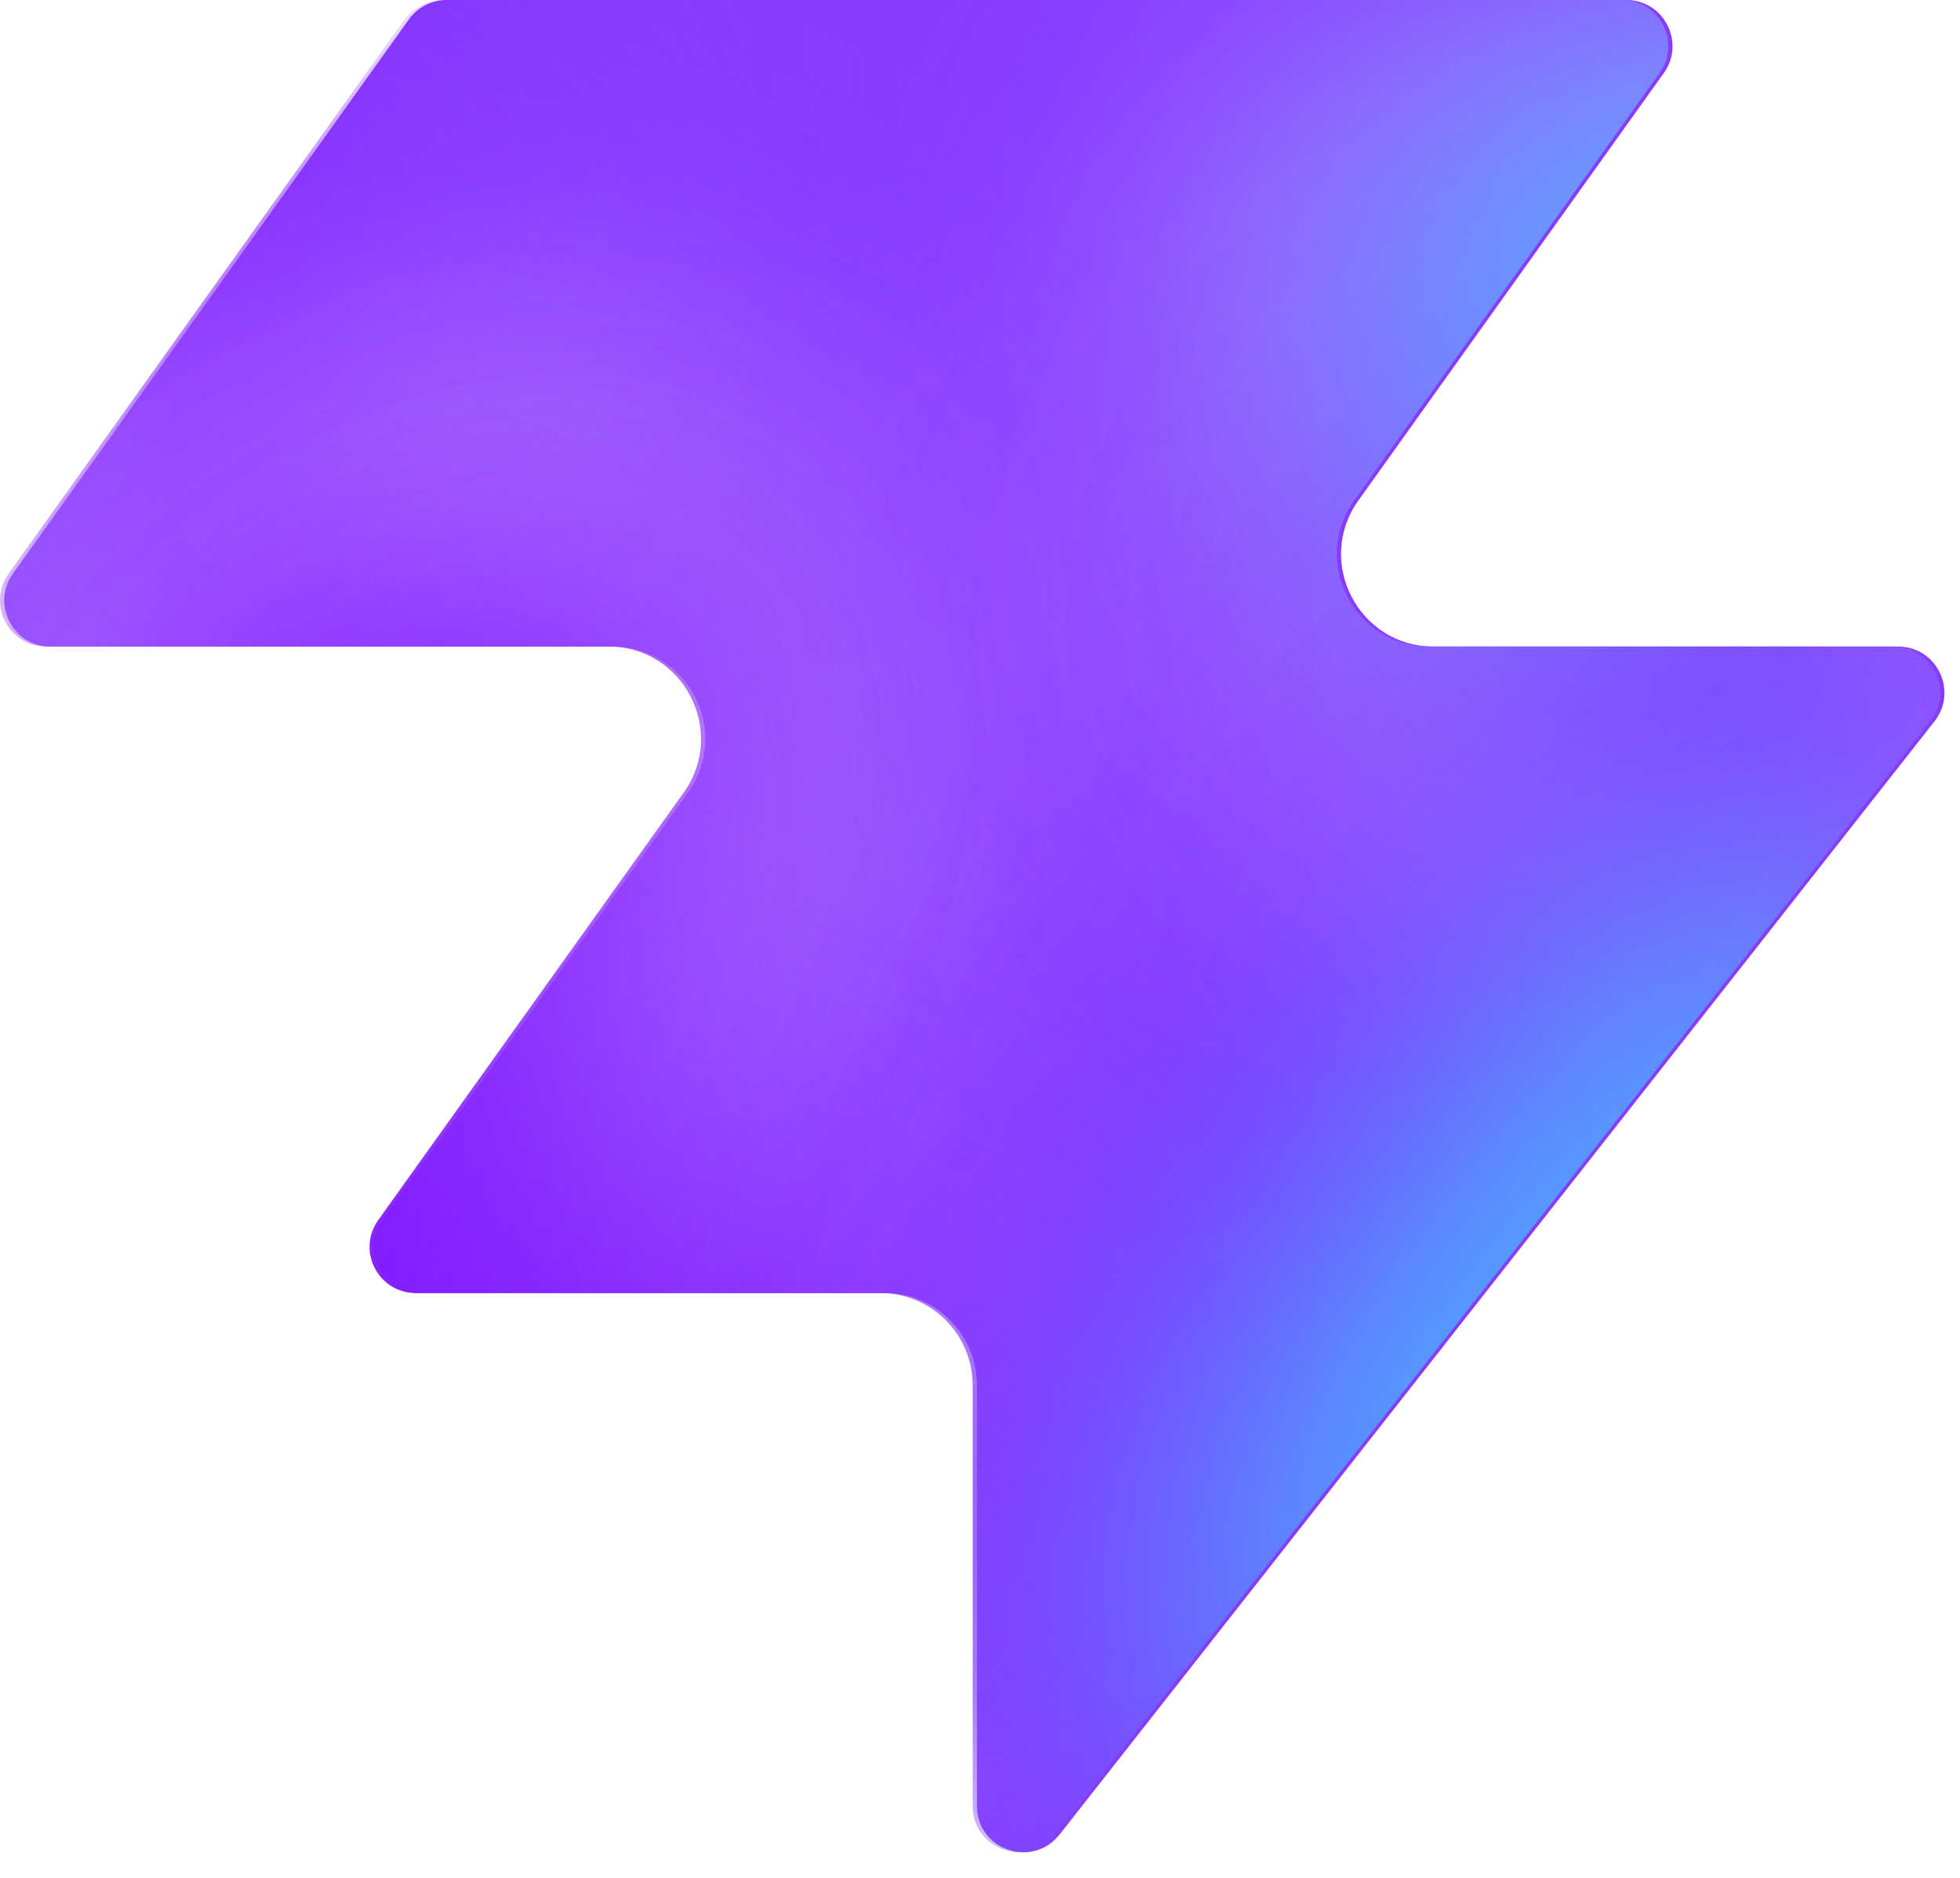
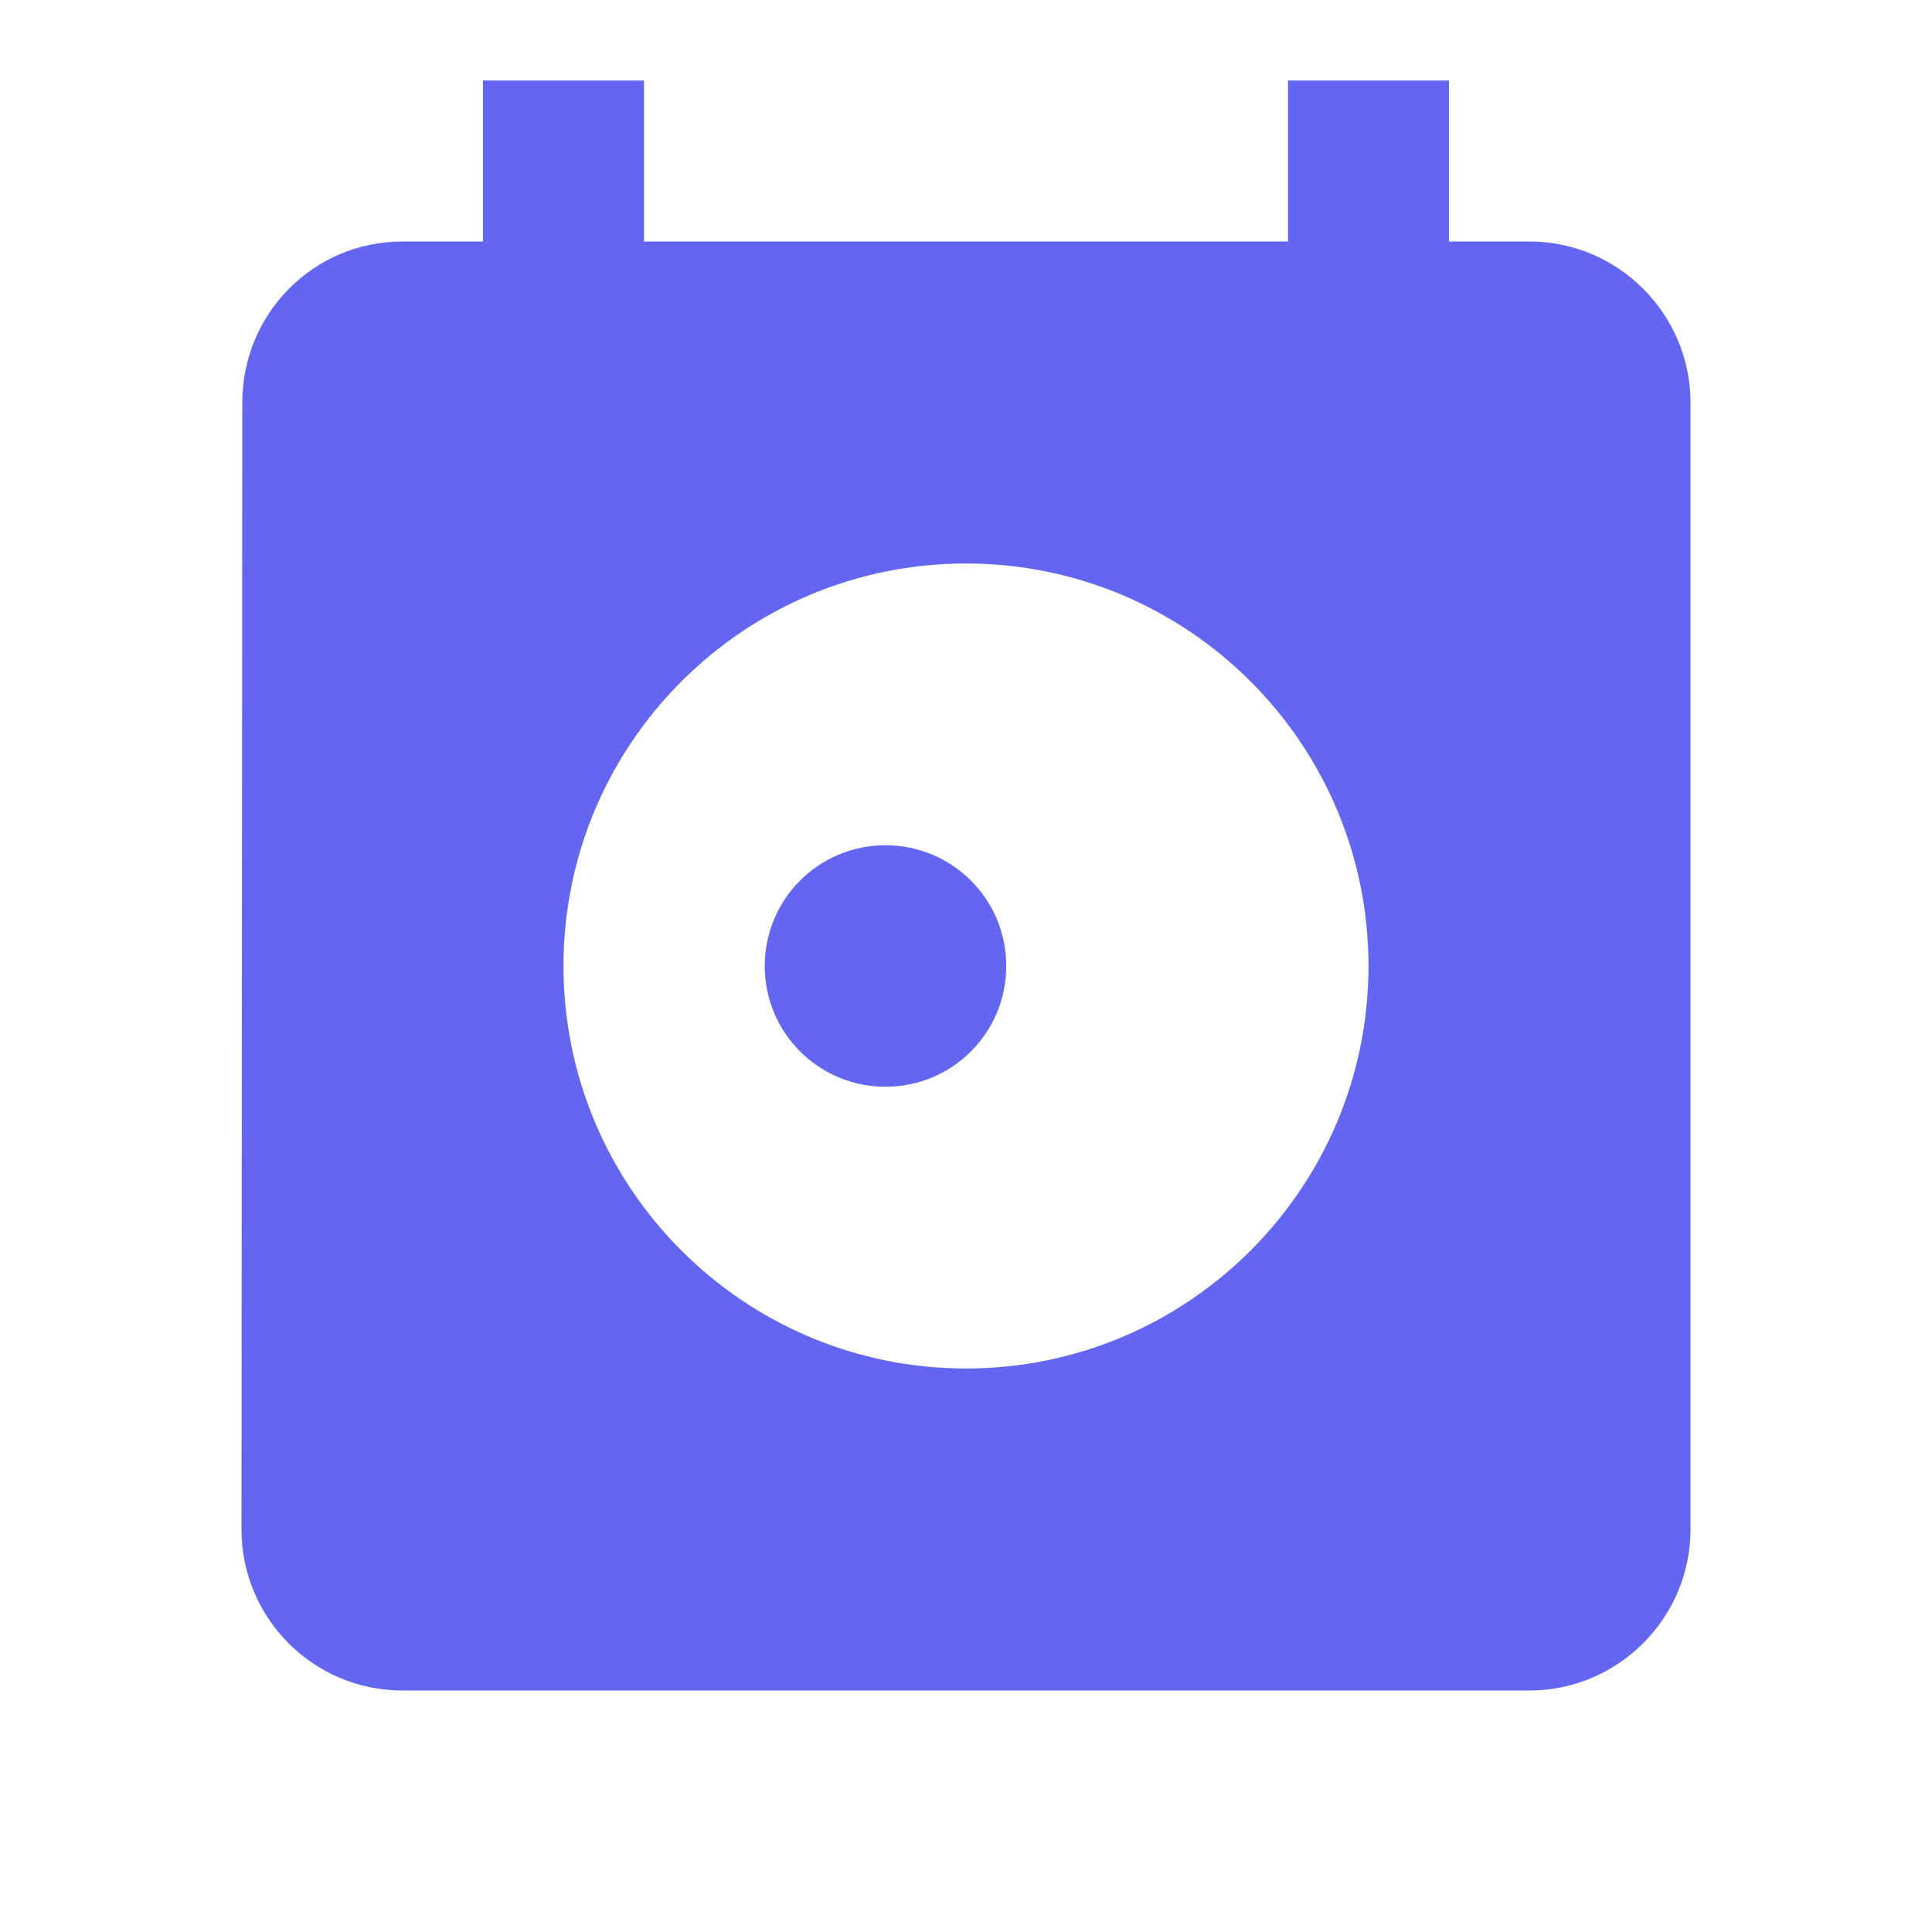
- <svg xmlns="http://www.w3.org/2000/svg" width="48" height="46" fill="none" viewBox="0 0 48 46">
-   <path fill="#863bff" d="M25.946 44.938c-.664.845-2.021.375-2.021-.698V33.937a2.26 2.26 0 0 0-2.262-2.262H10.287c-.92 0-1.456-1.04-.92-1.788l7.48-10.471c1.07-1.497 0-3.578-1.842-3.578H1.237c-.92 0-1.456-1.04-.92-1.788L10.013.474c.214-.297.556-.474.92-.474h28.894c.92 0 1.456 1.04.92 1.788l-7.48 10.471c-1.07 1.498 0 3.579 1.842 3.579h11.377c.943 0 1.473 1.088.89 1.83L25.947 44.94z" style="fill:#863bff;fill:color(display-p3 .525 .23 1);fill-opacity:1" />
-   <mask id="a" width="48" height="46" x="0" y="0" maskUnits="userSpaceOnUse" style="mask-type:alpha">
-     <path fill="#000" d="M25.842 44.938c-.664.844-2.021.375-2.021-.698V33.937a2.26 2.26 0 0 0-2.262-2.262H10.183c-.92 0-1.456-1.04-.92-1.788l7.48-10.471c1.07-1.498 0-3.579-1.842-3.579H1.133c-.92 0-1.456-1.04-.92-1.787L9.91.473c.214-.297.556-.474.92-.474h28.894c.92 0 1.456 1.04.92 1.788l-7.48 10.471c-1.07 1.498 0 3.578 1.842 3.578h11.377c.943 0 1.473 1.088.89 1.832L25.843 44.94z" style="fill:#000;fill-opacity:1" />
-   </mask>
-   <g mask="url(#a)">
-     <g filter="url(#b)">
-       <ellipse cx="5.508" cy="14.704" fill="#ede6ff" rx="5.508" ry="14.704" style="fill:#ede6ff;fill:color(display-p3 .927 .903 1);fill-opacity:1" transform="matrix(.00324 1 1 -.00324 -4.47 31.516)" />
-     </g>
-     <g filter="url(#c)">
-       <ellipse cx="10.399" cy="29.851" fill="#ede6ff" rx="10.399" ry="29.851" style="fill:#ede6ff;fill:color(display-p3 .927 .903 1);fill-opacity:1" transform="matrix(.00324 1 1 -.00324 -39.328 7.883)" />
-     </g>
-     <g filter="url(#d)">
-       <ellipse cx="5.508" cy="30.487" fill="#7e14ff" rx="5.508" ry="30.487" style="fill:#7e14ff;fill:color(display-p3 .492 .077 1);fill-opacity:1" transform="rotate(89.814 -25.913 -14.639)scale(1 -1)" />
-     </g>
-     <g filter="url(#e)">
-       <ellipse cx="5.508" cy="30.599" fill="#7e14ff" rx="5.508" ry="30.599" style="fill:#7e14ff;fill:color(display-p3 .492 .077 1);fill-opacity:1" transform="rotate(89.814 -32.644 -3.334)scale(1 -1)" />
-     </g>
-     <g filter="url(#f)">
-       <ellipse cx="5.508" cy="30.599" fill="#7e14ff" rx="5.508" ry="30.599" style="fill:#7e14ff;fill:color(display-p3 .492 .077 1);fill-opacity:1" transform="matrix(.00324 1 1 -.00324 -34.34 30.47)" />
-     </g>
-     <g filter="url(#g)">
-       <ellipse cx="14.072" cy="22.078" fill="#ede6ff" rx="14.072" ry="22.078" style="fill:#ede6ff;fill:color(display-p3 .927 .903 1);fill-opacity:1" transform="rotate(93.35 24.506 48.493)scale(-1 1)" />
-     </g>
-     <g filter="url(#h)">
-       <ellipse cx="3.47" cy="21.501" fill="#7e14ff" rx="3.47" ry="21.501" style="fill:#7e14ff;fill:color(display-p3 .492 .077 1);fill-opacity:1" transform="rotate(89.009 28.708 47.59)scale(-1 1)" />
-     </g>
-     <g filter="url(#i)">
-       <ellipse cx="3.47" cy="21.501" fill="#7e14ff" rx="3.47" ry="21.501" style="fill:#7e14ff;fill:color(display-p3 .492 .077 1);fill-opacity:1" transform="rotate(89.009 28.708 47.59)scale(-1 1)" />
-     </g>
-     <g filter="url(#j)">
-       <ellipse cx=".387" cy="8.972" fill="#7e14ff" rx="4.407" ry="29.108" style="fill:#7e14ff;fill:color(display-p3 .492 .077 1);fill-opacity:1" transform="rotate(39.51 .387 8.972)" />
-     </g>
-     <g filter="url(#k)">
-       <ellipse cx="47.523" cy="-6.092" fill="#7e14ff" rx="4.407" ry="29.108" style="fill:#7e14ff;fill:color(display-p3 .492 .077 1);fill-opacity:1" transform="rotate(37.892 47.523 -6.092)" />
-     </g>
-     <g filter="url(#l)">
-       <ellipse cx="41.412" cy="6.333" fill="#47bfff" rx="5.971" ry="9.665" style="fill:#47bfff;fill:color(display-p3 .28 .748 1);fill-opacity:1" transform="rotate(37.892 41.412 6.333)" />
-     </g>
-     <g filter="url(#m)">
-       <ellipse cx="-1.879" cy="38.332" fill="#7e14ff" rx="4.407" ry="29.108" style="fill:#7e14ff;fill:color(display-p3 .492 .077 1);fill-opacity:1" transform="rotate(37.892 -1.88 38.332)" />
-     </g>
-     <g filter="url(#n)">
-       <ellipse cx="-1.879" cy="38.332" fill="#7e14ff" rx="4.407" ry="29.108" style="fill:#7e14ff;fill:color(display-p3 .492 .077 1);fill-opacity:1" transform="rotate(37.892 -1.88 38.332)" />
-     </g>
-     <g filter="url(#o)">
-       <ellipse cx="35.651" cy="29.907" fill="#7e14ff" rx="4.407" ry="29.108" style="fill:#7e14ff;fill:color(display-p3 .492 .077 1);fill-opacity:1" transform="rotate(37.892 35.651 29.907)" />
-     </g>
-     <g filter="url(#p)">
-       <ellipse cx="38.418" cy="32.4" fill="#47bfff" rx="5.971" ry="15.297" style="fill:#47bfff;fill:color(display-p3 .28 .748 1);fill-opacity:1" transform="rotate(37.892 38.418 32.4)" />
-     </g>
-   </g>
-   <defs>
-     <filter id="b" width="60.045" height="41.654" x="-19.77" y="16.149" color-interpolation-filters="sRGB" filterUnits="userSpaceOnUse">
-       <feFlood flood-opacity="0" result="BackgroundImageFix" />
-       <feBlend in="SourceGraphic" in2="BackgroundImageFix" result="shape" />
-       <feGaussianBlur result="effect1_foregroundBlur_2002_17158" stdDeviation="7.659" />
-     </filter>
-     <filter id="c" width="90.34" height="51.437" x="-54.613" y="-7.533" color-interpolation-filters="sRGB" filterUnits="userSpaceOnUse">
-       <feFlood flood-opacity="0" result="BackgroundImageFix" />
-       <feBlend in="SourceGraphic" in2="BackgroundImageFix" result="shape" />
-       <feGaussianBlur result="effect1_foregroundBlur_2002_17158" stdDeviation="7.659" />
-     </filter>
-     <filter id="d" width="79.355" height="29.4" x="-49.64" y="2.03" color-interpolation-filters="sRGB" filterUnits="userSpaceOnUse">
-       <feFlood flood-opacity="0" result="BackgroundImageFix" />
-       <feBlend in="SourceGraphic" in2="BackgroundImageFix" result="shape" />
-       <feGaussianBlur result="effect1_foregroundBlur_2002_17158" stdDeviation="4.596" />
-     </filter>
-     <filter id="e" width="79.579" height="29.4" x="-45.045" y="20.029" color-interpolation-filters="sRGB" filterUnits="userSpaceOnUse">
-       <feFlood flood-opacity="0" result="BackgroundImageFix" />
-       <feBlend in="SourceGraphic" in2="BackgroundImageFix" result="shape" />
-       <feGaussianBlur result="effect1_foregroundBlur_2002_17158" stdDeviation="4.596" />
-     </filter>
-     <filter id="f" width="79.579" height="29.4" x="-43.513" y="21.178" color-interpolation-filters="sRGB" filterUnits="userSpaceOnUse">
-       <feFlood flood-opacity="0" result="BackgroundImageFix" />
-       <feBlend in="SourceGraphic" in2="BackgroundImageFix" result="shape" />
-       <feGaussianBlur result="effect1_foregroundBlur_2002_17158" stdDeviation="4.596" />
-     </filter>
-     <filter id="g" width="74.749" height="58.852" x="15.756" y="-17.901" color-interpolation-filters="sRGB" filterUnits="userSpaceOnUse">
-       <feFlood flood-opacity="0" result="BackgroundImageFix" />
-       <feBlend in="SourceGraphic" in2="BackgroundImageFix" result="shape" />
-       <feGaussianBlur result="effect1_foregroundBlur_2002_17158" stdDeviation="7.659" />
-     </filter>
-     <filter id="h" width="61.377" height="25.362" x="23.548" y="2.284" color-interpolation-filters="sRGB" filterUnits="userSpaceOnUse">
-       <feFlood flood-opacity="0" result="BackgroundImageFix" />
-       <feBlend in="SourceGraphic" in2="BackgroundImageFix" result="shape" />
-       <feGaussianBlur result="effect1_foregroundBlur_2002_17158" stdDeviation="4.596" />
-     </filter>
-     <filter id="i" width="61.377" height="25.362" x="23.548" y="2.284" color-interpolation-filters="sRGB" filterUnits="userSpaceOnUse">
-       <feFlood flood-opacity="0" result="BackgroundImageFix" />
-       <feBlend in="SourceGraphic" in2="BackgroundImageFix" result="shape" />
-       <feGaussianBlur result="effect1_foregroundBlur_2002_17158" stdDeviation="4.596" />
-     </filter>
-     <filter id="j" width="56.045" height="63.649" x="-27.636" y="-22.853" color-interpolation-filters="sRGB" filterUnits="userSpaceOnUse">
-       <feFlood flood-opacity="0" result="BackgroundImageFix" />
-       <feBlend in="SourceGraphic" in2="BackgroundImageFix" result="shape" />
-       <feGaussianBlur result="effect1_foregroundBlur_2002_17158" stdDeviation="4.596" />
-     </filter>
-     <filter id="k" width="54.814" height="64.646" x="20.116" y="-38.415" color-interpolation-filters="sRGB" filterUnits="userSpaceOnUse">
-       <feFlood flood-opacity="0" result="BackgroundImageFix" />
-       <feBlend in="SourceGraphic" in2="BackgroundImageFix" result="shape" />
-       <feGaussianBlur result="effect1_foregroundBlur_2002_17158" stdDeviation="4.596" />
-     </filter>
-     <filter id="l" width="33.541" height="35.313" x="24.641" y="-11.323" color-interpolation-filters="sRGB" filterUnits="userSpaceOnUse">
-       <feFlood flood-opacity="0" result="BackgroundImageFix" />
-       <feBlend in="SourceGraphic" in2="BackgroundImageFix" result="shape" />
-       <feGaussianBlur result="effect1_foregroundBlur_2002_17158" stdDeviation="4.596" />
-     </filter>
-     <filter id="m" width="54.814" height="64.646" x="-29.286" y="6.009" color-interpolation-filters="sRGB" filterUnits="userSpaceOnUse">
-       <feFlood flood-opacity="0" result="BackgroundImageFix" />
-       <feBlend in="SourceGraphic" in2="BackgroundImageFix" result="shape" />
-       <feGaussianBlur result="effect1_foregroundBlur_2002_17158" stdDeviation="4.596" />
-     </filter>
-     <filter id="n" width="54.814" height="64.646" x="-29.286" y="6.009" color-interpolation-filters="sRGB" filterUnits="userSpaceOnUse">
-       <feFlood flood-opacity="0" result="BackgroundImageFix" />
-       <feBlend in="SourceGraphic" in2="BackgroundImageFix" result="shape" />
-       <feGaussianBlur result="effect1_foregroundBlur_2002_17158" stdDeviation="4.596" />
-     </filter>
-     <filter id="o" width="54.814" height="64.646" x="8.244" y="-2.416" color-interpolation-filters="sRGB" filterUnits="userSpaceOnUse">
-       <feFlood flood-opacity="0" result="BackgroundImageFix" />
-       <feBlend in="SourceGraphic" in2="BackgroundImageFix" result="shape" />
-       <feGaussianBlur result="effect1_foregroundBlur_2002_17158" stdDeviation="4.596" />
-     </filter>
-     <filter id="p" width="39.409" height="43.623" x="18.713" y="10.588" color-interpolation-filters="sRGB" filterUnits="userSpaceOnUse">
-       <feFlood flood-opacity="0" result="BackgroundImageFix" />
-       <feBlend in="SourceGraphic" in2="BackgroundImageFix" result="shape" />
-       <feGaussianBlur result="effect1_foregroundBlur_2002_17158" stdDeviation="4.596" />
-     </filter>
-   </defs>
+ <svg xmlns="http://www.w3.org/2000/svg" viewBox="0 0 24 24" fill="#6366f1">
+   <path d="M19 3h-1V1h-2v2H8V1H6v2H5c-1.11 0-1.99.9-1.99 2L3 19c0 1.1.89 2 2 2h14c1.1 0 2-.9 2-2V5c0-1.1-.9-2-2-2zm-7 14c-2.76 0-5-2.24-5-5s2.24-5 5-5 5 2.24 5 5-2.24 5-5 5zm-2.5-5c0 .83.67 1.5 1.5 1.5s1.5-.67 1.5-1.5-.67-1.5-1.5-1.5-1.5.67-1.5 1.5z" />
</svg>
